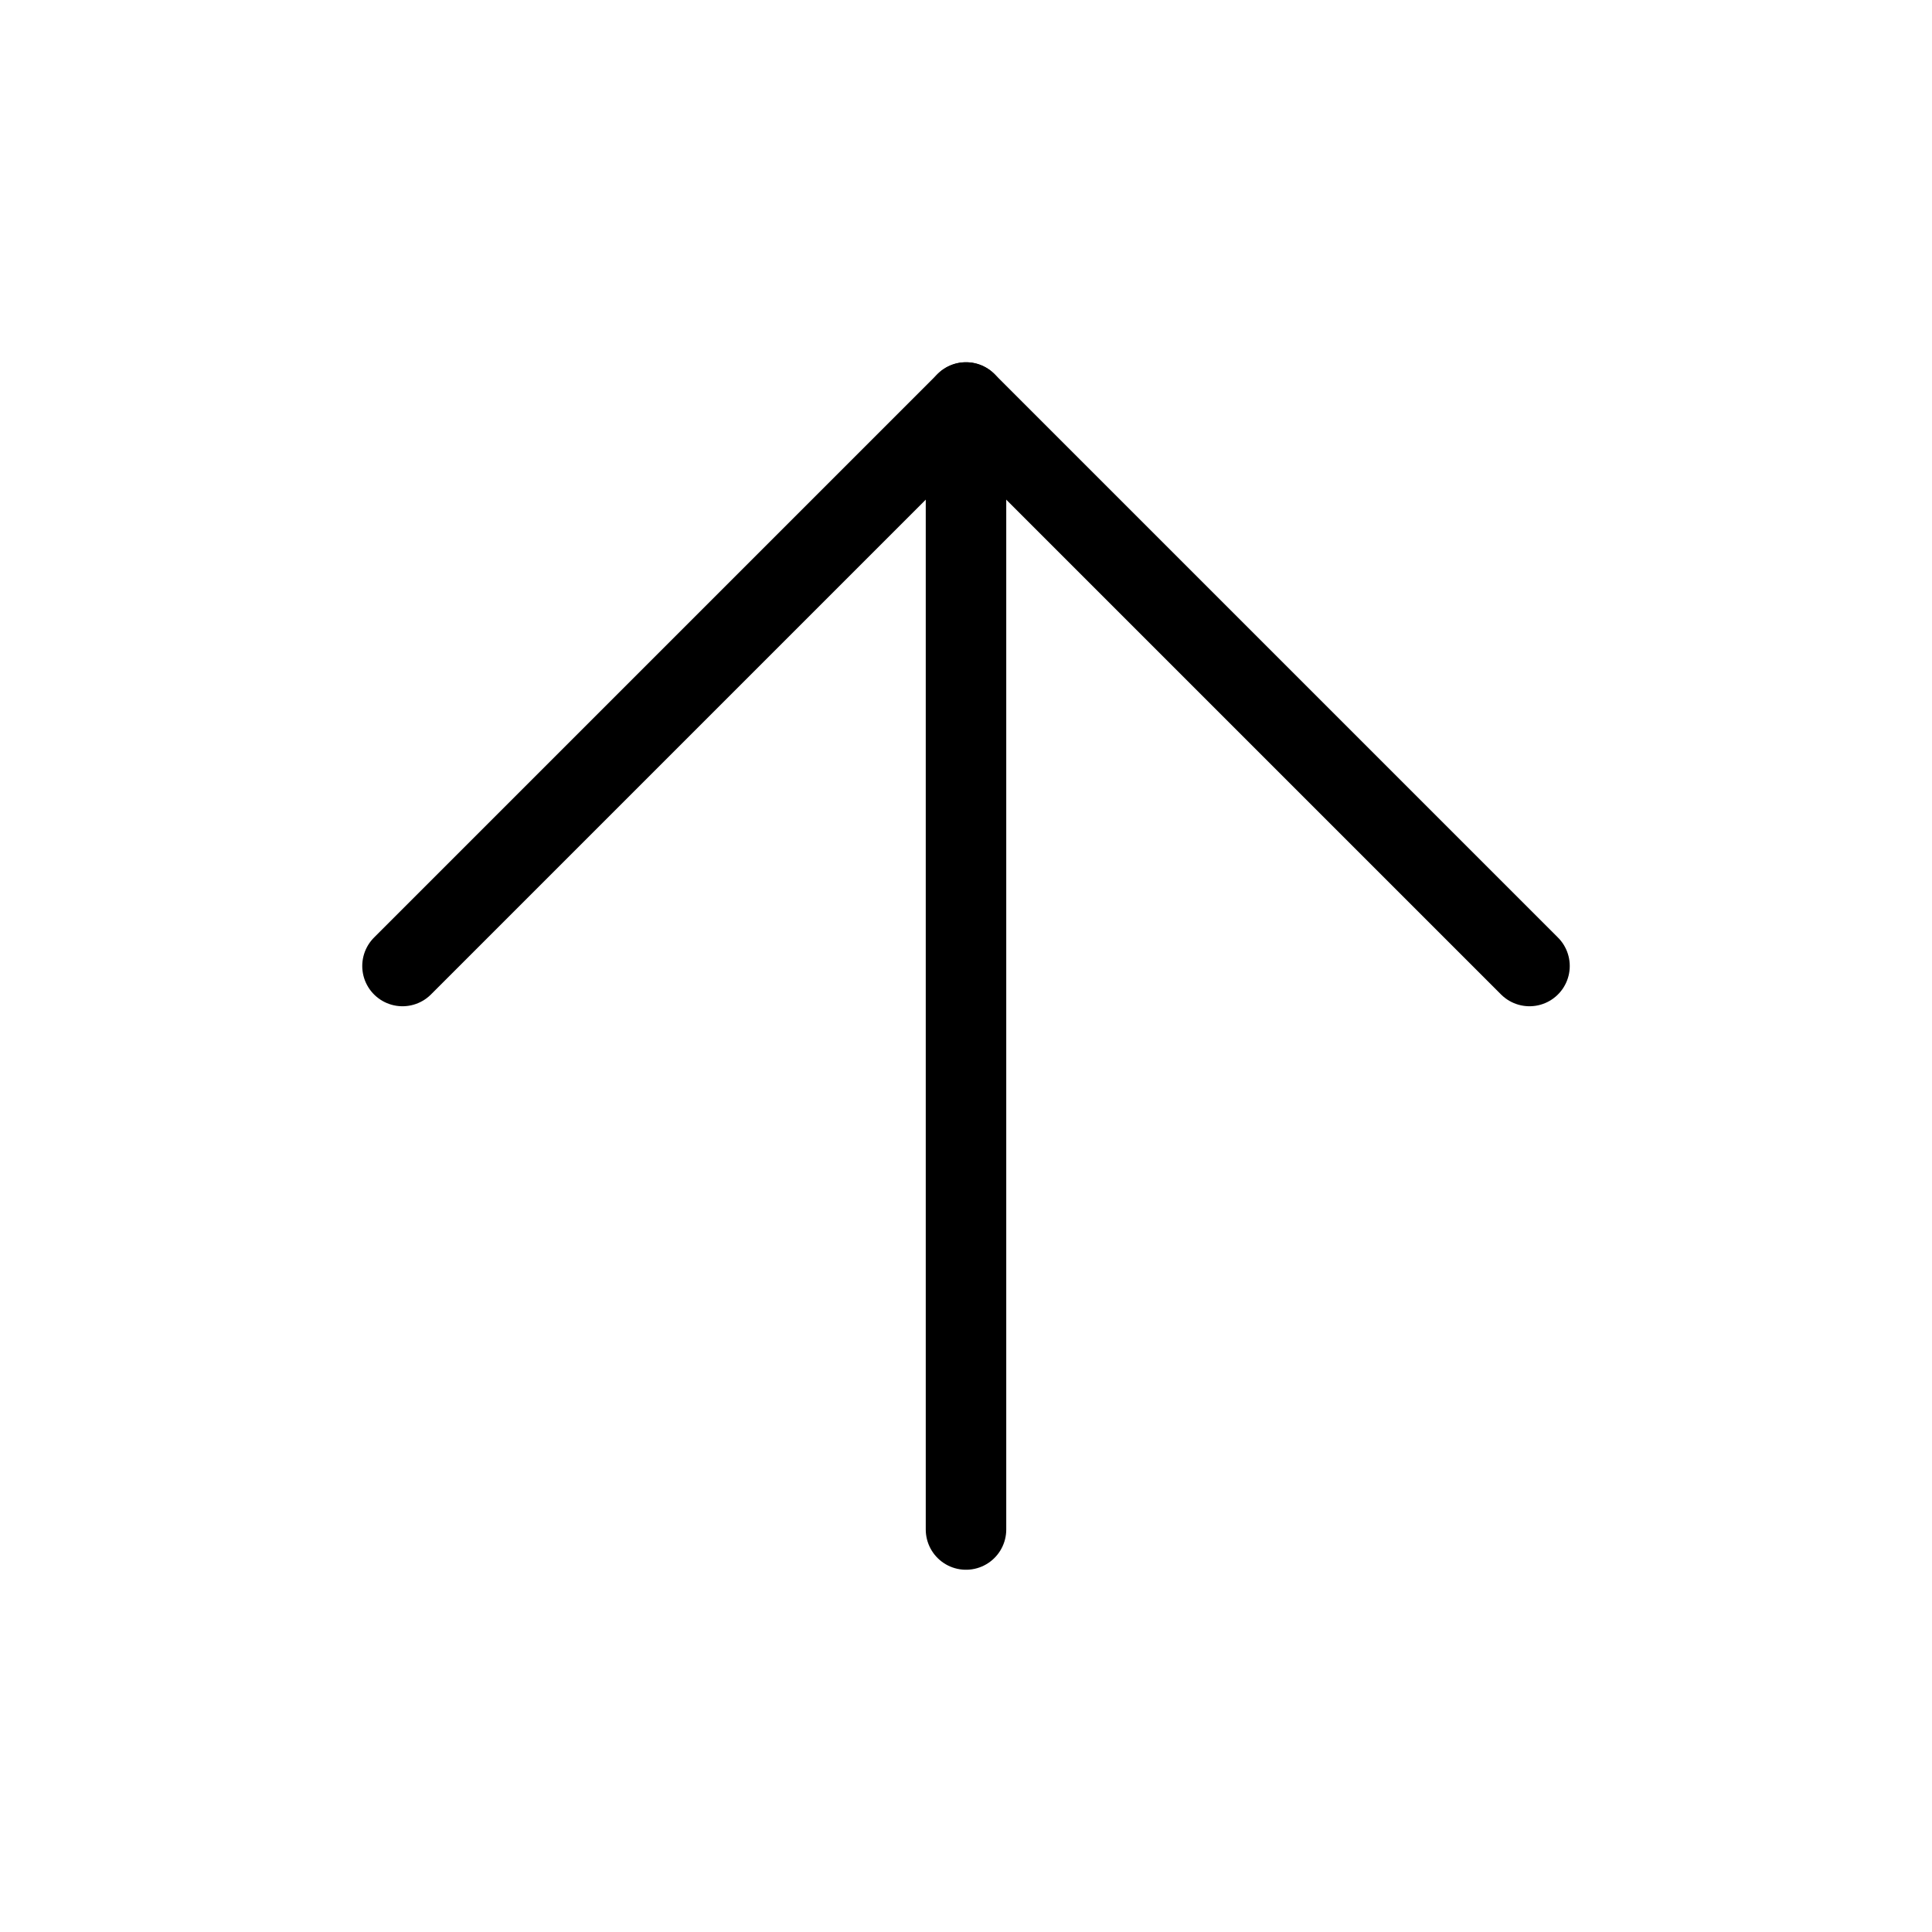
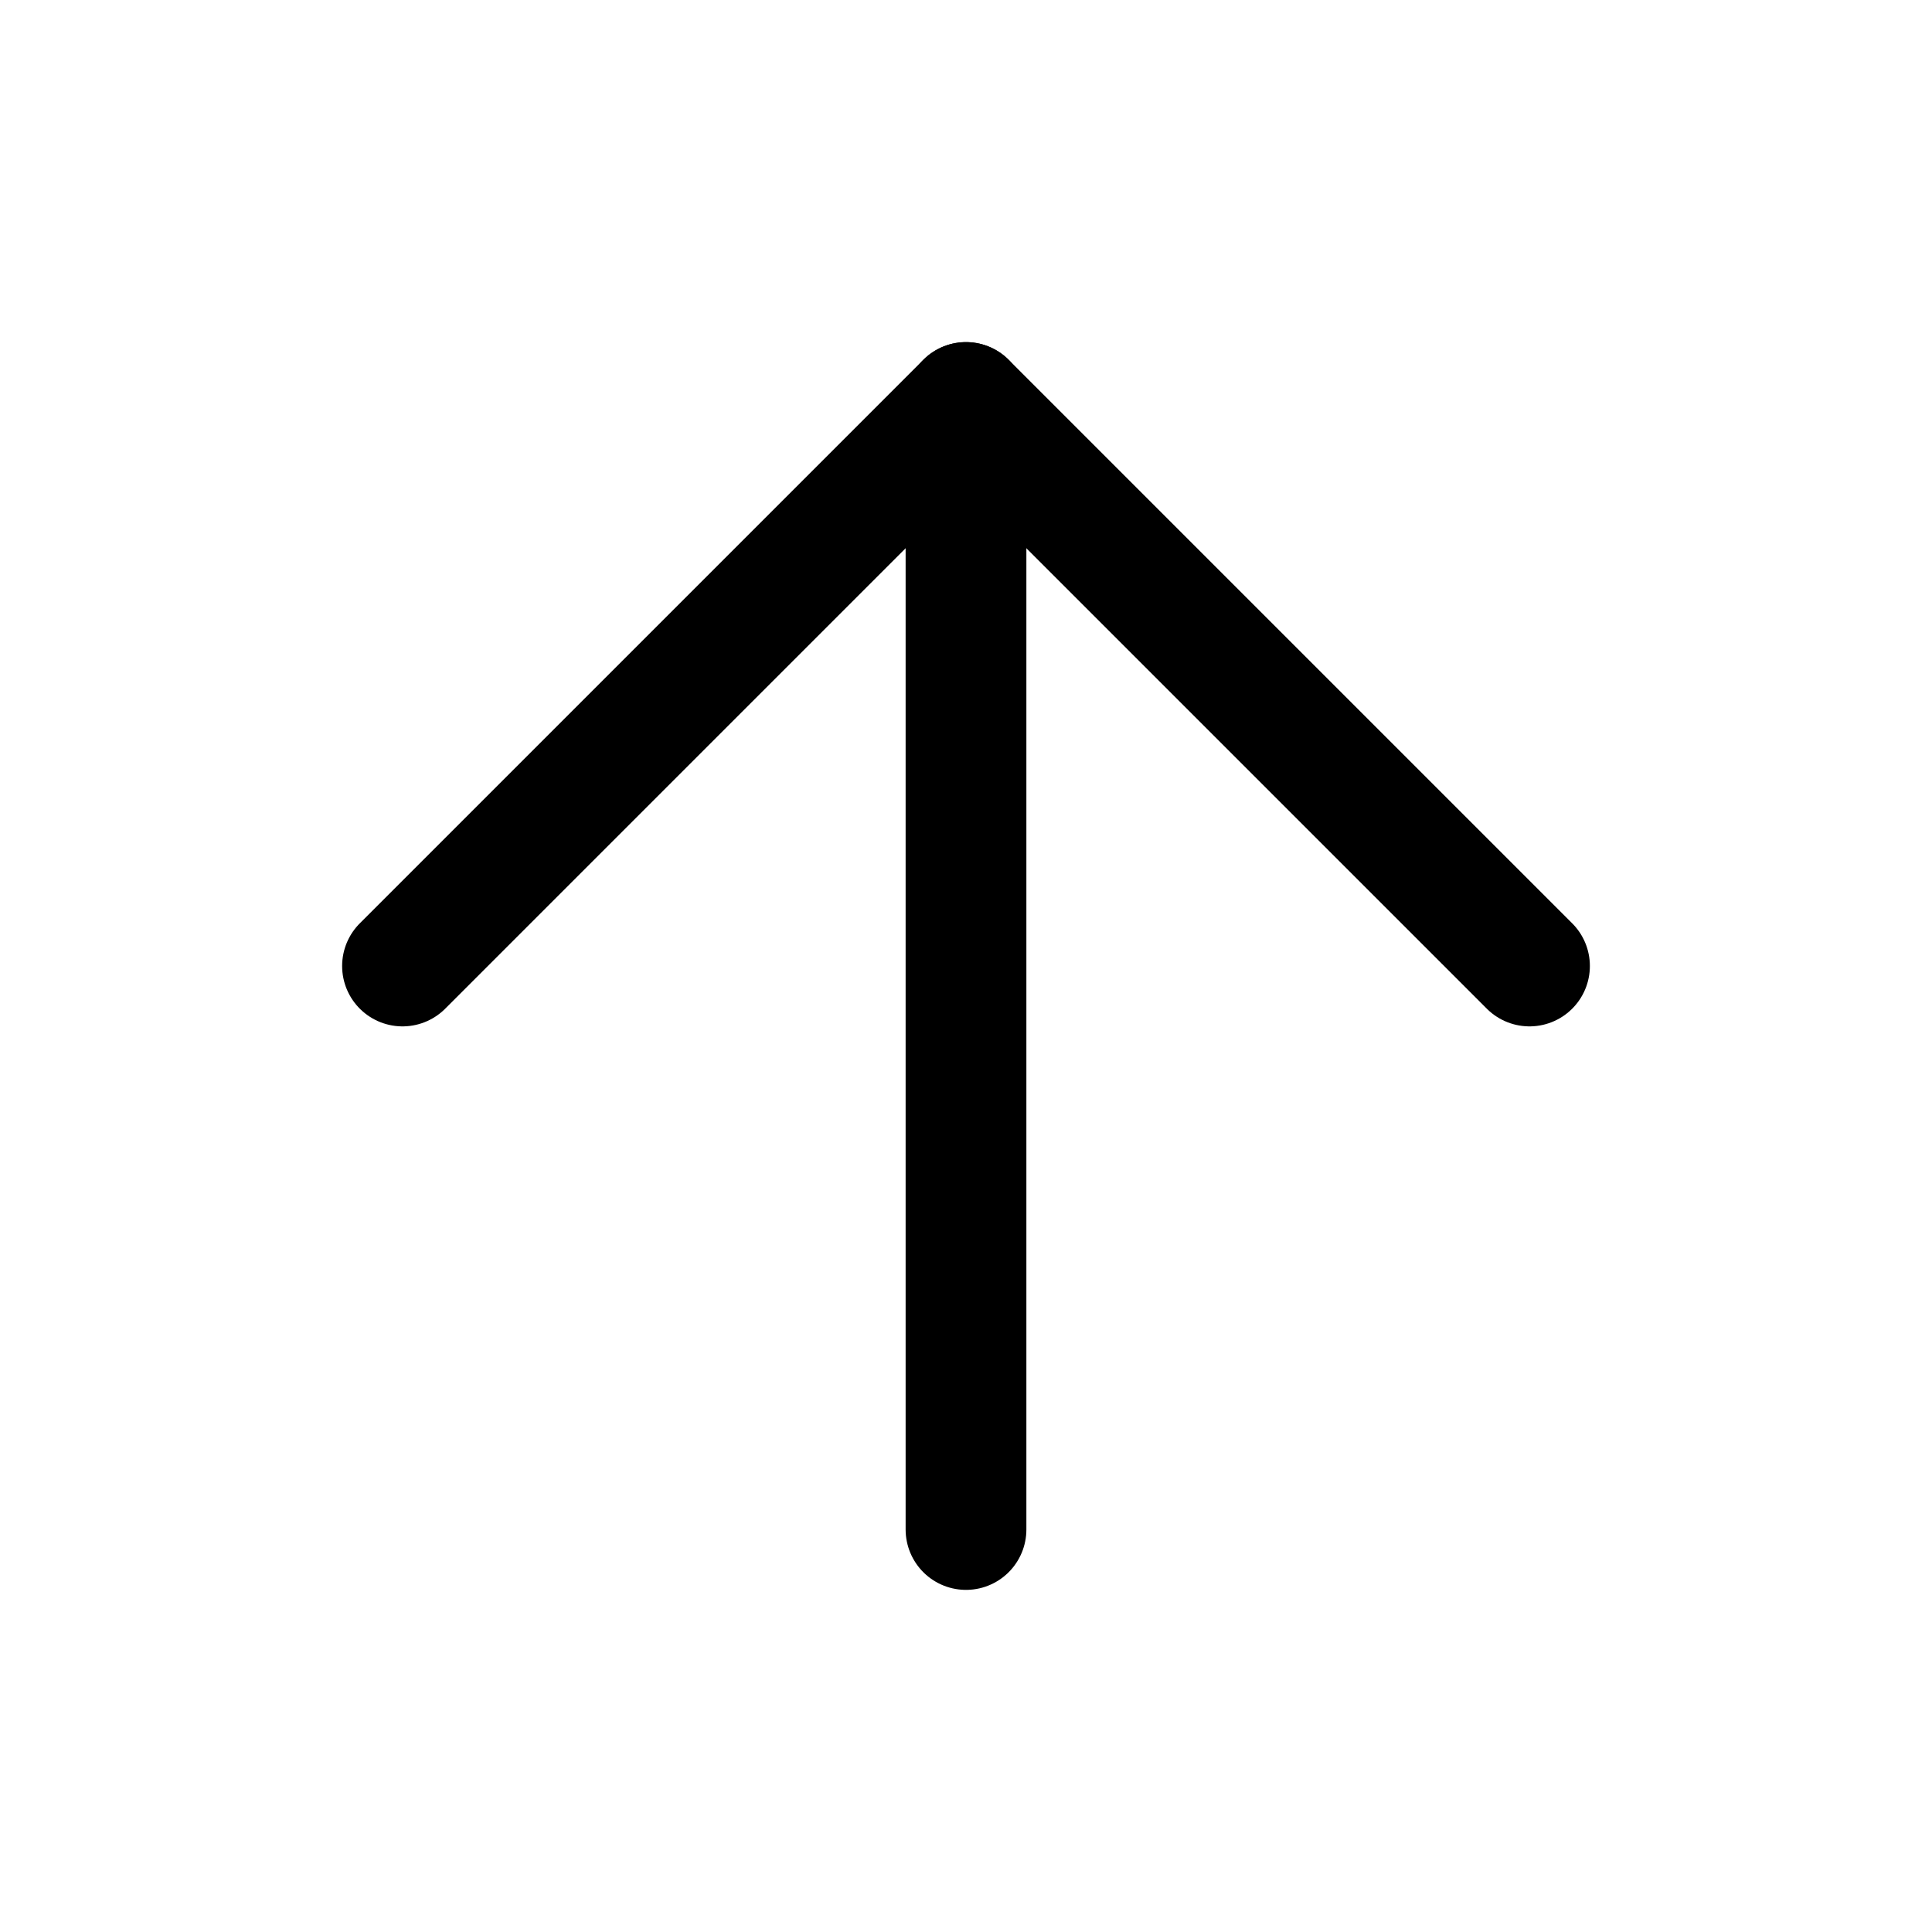
- <svg xmlns="http://www.w3.org/2000/svg" width="20" height="20" viewBox="0 0 24 24" fill="none" stroke="currentColor" stroke-width="1" stroke-linecap="round" stroke-linejoin="round" class="feather feather-arrow-up">
+ <svg xmlns="http://www.w3.org/2000/svg" width="20" height="20" viewBox="0 0 24 24" fill="none" stroke="currentColor" stroke-width="1.5" stroke-linecap="round" stroke-linejoin="round" class="feather feather-arrow-up">
  <line x1="12" y1="19" x2="12" y2="5" />
  <polyline points="5 12 12 5 19 12" />
</svg>
